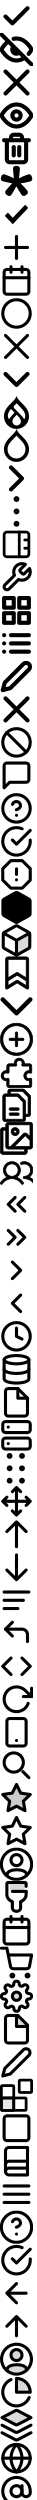
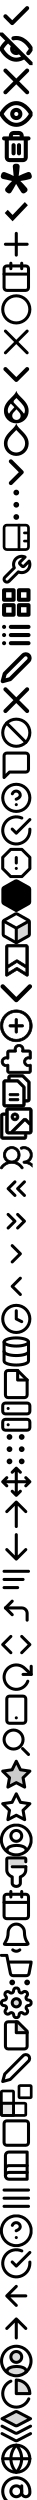
<svg xmlns="http://www.w3.org/2000/svg" xmlns:xlink="http://www.w3.org/1999/xlink">
  <symbol id="checkmark" viewBox="0 0 24 24">
    <path d="M20 6 9 17l-5-5" fill="none" stroke="currentColor" stroke-width="3" stroke-linecap="round" stroke-linejoin="round" />
  </symbol>
  <use xlink:href="#checkmark" width="24" height="24" />
  <view id="checkmark-view" viewBox="0 0 24 24" />
  <symbol id="hide" viewBox="0 0 24 24">
    <path d="M17.94 17.94A10.07 10.07 0 0 1 12 20c-7 0-11-8-11-8a18.45 18.45 0 0 1 5.06-5.94M9.9 4.24A9.12 9.12 0 0 1 12 4c7 0 11 8 11 8a18.5 18.5 0 0 1-2.16 3.19m-6.72-1.07a3 3 0 1 1-4.24-4.24M1 1l22 22" fill="none" stroke="currentColor" stroke-width="3" stroke-linecap="round" stroke-linejoin="round" />
  </symbol>
  <use xlink:href="#hide" y="24" width="24" height="24" />
  <view id="hide-view" viewBox="0 24 24 24" />
  <symbol id="remove" viewBox="0 0 24 24">
    <path d="M20 4 4 20M4 4l16 16" fill="none" stroke="currentColor" stroke-width="3" stroke-linecap="round" stroke-linejoin="round" />
  </symbol>
  <use xlink:href="#remove" y="48" width="24" height="24" />
  <view id="remove-view" viewBox="0 48 24 24" />
  <symbol id="show" viewBox="0 0 24 24">
    <g fill="none" stroke="currentColor" stroke-width="3" stroke-linecap="round" stroke-linejoin="round">
      <path d="M1 12s4-8 11-8 11 8 11 8-4 8-11 8-11-8-11-8z" />
      <circle cx="12" cy="12" r="3" />
    </g>
  </symbol>
  <use xlink:href="#show" y="72" width="24" height="24" />
  <view id="show-view" viewBox="0 72 24 24" />
  <symbol id="trash" viewBox="0 0 24 24">
    <path d="M3 6h18m-2 0v14a2 2 0 0 1-2 2H7a2 2 0 0 1-2-2V6m3 0V4a2 2 0 0 1 2-2h4a2 2 0 0 1 2 2v2m-6 5v6m4-6v6" fill="none" stroke="currentColor" stroke-width="3" stroke-linecap="round" stroke-linejoin="round" />
  </symbol>
  <use xlink:href="#trash" y="96" width="24" height="24" />
  <view id="trash-view" viewBox="0 96 24 24" />
  <symbol id="asterisk" viewBox="0 0 24 24">
    <path fill="currentColor" d="M2.04 11.869a1.973 1.973 0 0 1-1.39-2.53l.388-1.2a1.976 1.976 0 0 1 2.564-1.254c2.867 1.067 5.02 2.008 6.454 2.826-.31-2.963-.521-5.3-.633-7.013C9.35 1.584 10.245.671 11.36.671h1.172c1.129 0 2.036.933 1.96 2.06-.135 1.991-.378 4.307-.734 6.944 1.993-1.004 4.214-1.947 6.668-2.83 1.044-.376 2.182.202 2.524 1.258l.437 1.35c.338 1.045-.23 2.173-1.287 2.477a43.855 43.855 0 0 1-7.143 1.447c1.215 1.057 2.841 2.795 4.88 5.213a1.978 1.978 0 0 1-.38 2.888l-1.005.713c-.89.63-2.124.432-2.736-.472-1.14-1.684-2.421-3.75-3.843-6.2-1.316 2.507-2.515 4.58-3.596 6.212-.6.906-1.828 1.09-2.71.454l-.98-.707a1.986 1.986 0 0 1-.376-2.877c2.115-2.555 3.676-4.296 4.683-5.224-2.375-.459-4.66-.963-6.854-1.508Z" />
  </symbol>
  <use xlink:href="#asterisk" y="120" width="24" height="24" />
  <view id="asterisk-view" viewBox="0 120 24 24" />
  <symbol id="checked" viewBox="0 0 24 24">
    <path fill="currentColor" d="m5.692 10.644 3.58 3.758 9.036-9.489 2.226 2.34L9.272 19.088l-5.806-6.103 2.226-2.34Z" />
  </symbol>
  <use xlink:href="#checked" y="144" width="24" height="24" />
  <view id="checked-view" viewBox="0 144 24 24" />
  <symbol id="add" viewBox="0 0 24 24">
    <path d="M12 4v16m-8-8h16" fill="none" stroke="currentColor" stroke-width="2.25" stroke-linecap="round" stroke-linejoin="round" />
  </symbol>
  <use xlink:href="#add" y="168" width="24" height="24" />
  <view id="add-view" viewBox="0 168 24 24" />
  <symbol id="calendar" viewBox="0 0 24 24">
    <g fill="none" stroke="currentColor" stroke-width="2.25" stroke-linecap="round" stroke-linejoin="round">
      <rect x="3" y="4" width="18" height="18" rx="2" ry="2" />
      <path d="M16 2v4M8 2v4m-5 4h18" />
    </g>
  </symbol>
  <use xlink:href="#calendar" y="192" width="24" height="24" />
  <view id="calendar-view" viewBox="0 192 24 24" />
  <symbol id="circle" viewBox="0 0 24 24">
    <circle cx="12" cy="12" r="10" fill="none" stroke="currentColor" stroke-width="2.25" stroke-linecap="round" stroke-linejoin="round" />
  </symbol>
  <use xlink:href="#circle" y="216" width="24" height="24" />
  <view id="circle-view" viewBox="0 216 24 24" />
  <symbol id="close" viewBox="0 0 24 24">
    <path d="M20 4 4 20M4 4l16 16" fill="none" stroke="currentColor" stroke-width="2.25" stroke-linecap="round" stroke-linejoin="round" />
  </symbol>
  <use xlink:href="#close" y="240" width="24" height="24" />
  <view id="close-view" viewBox="0 240 24 24" />
  <symbol id="drop" viewBox="0 0 24 24">
    <path d="m4 8 8 8 8-8" fill="none" stroke="currentColor" stroke-width="3" stroke-linecap="round" stroke-linejoin="round" />
  </symbol>
  <use xlink:href="#drop" y="264" width="24" height="24" />
  <view id="drop-view" viewBox="0 264 24 24" />
  <symbol id="drupal" viewBox="0 0 24 24">
    <path d="M15.792 5.064C14.088 3.408 12.504 1.824 12.024 0c-.48 1.824-2.064 3.408-3.768 5.064-2.496 2.496-5.352 5.352-5.352 9.648-.144 5.016 3.888 9.192 8.904 9.288 5.016.096 9.216-3.888 9.288-8.904v-.384c.048-4.296-2.808-7.152-5.304-9.648ZM7.56 15.528a5.498 5.498 0 0 0-.696 1.128c-.048.048-.096.12-.168.12h-.048c-.216 0-.432-.384-.432-.384-.048-.096-.12-.216-.168-.312L6 15.984c-.552-1.2-.096-2.904-.096-2.904.216-.816.6-1.632 1.08-2.328.312-.432.648-.864.984-1.296l.432.432 2.04 2.064c.096.096.096.216 0 .312L8.328 14.64l-.768.888Zm4.56 5.952c-1.728 0-3.168-1.416-3.12-3.168 0-.768.312-1.512.768-2.064.648-.768 1.464-1.56 2.376-2.592 1.032 1.128 1.728 1.848 2.376 2.736.048.048.096.12.12.216.336.528.552 1.128.552 1.776.072 1.728-1.344 3.096-3.072 3.096Zm5.904-5.016a.497.497 0 0 1-.312.264h-.048a.913.913 0 0 1-.312-.216c-.552-.816-1.176-1.608-1.848-2.28l-.816-.864-2.76-2.856a35.757 35.757 0 0 1-1.632-1.68c0-.048-.048-.048-.048-.048a1.218 1.218 0 0 1-.216-.432v-.096c-.096-.48.096-.96.432-1.296.528-.528 1.08-1.08 1.608-1.632.552.6 1.176 1.2 1.776 1.824 1.2 1.128 2.28 2.376 3.288 3.72.816 1.176 1.248 2.496 1.248 3.936-.096.504-.168 1.104-.36 1.656Z" />
  </symbol>
  <use xlink:href="#drupal" y="288" width="24" height="24" />
  <view id="drupal-view" viewBox="0 288 24 24" />
  <symbol id="gin" viewBox="0 0 24 24">
    <path d="M12 4.92c.6.696 1.272 1.344 1.92 1.992 2.4 2.4 4.56 4.56 4.56 7.776v.408c-.096 3.528-3 6.384-6.528 6.384h-.12c-1.728-.048-3.384-.744-4.56-1.992-1.176-1.296-1.824-2.952-1.776-4.728v-.048c0-3.216 2.256-5.4 4.56-7.776A49.835 49.835 0 0 0 12 4.92ZM12 0c-.48 1.824-2.088 3.432-3.792 5.04-2.472 2.52-5.328 5.4-5.328 9.648-.12 5.04 3.912 9.216 8.904 9.312H12c4.92 0 9-3.96 9.12-8.904v-.384c0-4.296-2.88-7.128-5.352-9.648C14.088 3.432 12.48 1.824 12 0Z" />
  </symbol>
  <use xlink:href="#gin" y="312" width="24" height="24" />
  <view id="gin-view" viewBox="0 312 24 24" />
  <symbol id="handle" viewBox="0 0 24 24">
    <path d="m8 20 8-8-8-8" fill="none" stroke="currentColor" stroke-width="3" stroke-linecap="round" stroke-linejoin="round" />
  </symbol>
  <use xlink:href="#handle" y="336" width="24" height="24" />
  <view id="handle-view" viewBox="0 336 24 24" />
  <symbol id="more" viewBox="0 0 24 24">
    <path d="M12 13a1 1 0 1 0 0-2 1 1 0 0 0 0 2Zm0-9a1 1 0 1 0 0-2 1 1 0 0 0 0 2Zm0 18a1 1 0 1 0 0-2 1 1 0 0 0 0 2Z" fill="none" stroke="currentColor" stroke-width="2.25" stroke-linecap="round" stroke-linejoin="round" />
  </symbol>
  <use xlink:href="#more" y="360" width="24" height="24" />
  <view id="more-view" viewBox="0 360 24 24" />
  <symbol id="sidebar" viewBox="0 0 24 24">
    <g fill="none" stroke="currentColor" stroke-width="2" stroke-linecap="round" stroke-linejoin="round">
      <rect x="3" y="3" width="18" height="18" rx="2" ry="2" />
      <path d="M14 3v18m4-12.25h2m-2 6h2" />
    </g>
  </symbol>
  <use xlink:href="#sidebar" y="384" width="24" height="24" />
  <view id="sidebar-view" viewBox="0 384 24 24" />
  <symbol id="tool" viewBox="0 0 24 24">
    <path d="M14.7 6.3a1 1 0 0 0 0 1.4l1.6 1.6a1 1 0 0 0 1.4 0l3.77-3.77a6 6 0 0 1-7.94 7.94l-6.91 6.91a2.12 2.12 0 0 1-3-3l6.91-6.91a6 6 0 0 1 7.94-7.94l-3.76 3.76z" fill="none" stroke="currentColor" stroke-width="2.25" stroke-linecap="round" stroke-linejoin="round" />
  </symbol>
  <use xlink:href="#tool" y="408" width="24" height="24" />
  <view id="tool-view" viewBox="0 408 24 24" />
  <symbol id="grid" viewBox="0 0 24 24">
    <path d="M3 3h7v7H3zm11 0h7v7h-7zm0 11h7v7h-7zM3 14h7v7H3z" fill="none" stroke="currentColor" stroke-width="3" stroke-linecap="round" stroke-linejoin="round" />
  </symbol>
  <use xlink:href="#grid" y="432" width="24" height="24" />
  <view id="grid-view" viewBox="0 432 24 24" />
  <symbol id="list" viewBox="0 0 24 24">
    <path d="M8 6h13M8 12h13M8 18h13M3 6h.01M3 12h.01M3 18h.01" fill="none" stroke="currentColor" stroke-width="3" stroke-linecap="round" stroke-linejoin="round" />
  </symbol>
  <use xlink:href="#list" y="456" width="24" height="24" />
  <view id="list-view" viewBox="0 456 24 24" />
  <symbol id="media-edit" viewBox="0 0 24 24">
    <path d="M17 3a2.828 2.828 0 1 1 4 4L7.5 20.5 2 22l1.5-5.5L17 3z" fill="none" stroke="currentColor" stroke-width="3" stroke-linecap="round" stroke-linejoin="round" />
  </symbol>
  <use xlink:href="#media-edit" y="480" width="24" height="24" />
  <view id="media-edit-view" viewBox="0 480 24 24" />
  <symbol id="media-remove" viewBox="0 0 24 24">
    <path d="M20 4 4 20M4 4l16 16" fill="none" stroke="currentColor" stroke-width="3" stroke-linecap="round" stroke-linejoin="round" />
  </symbol>
  <use xlink:href="#media-remove" y="504" width="24" height="24" />
  <view id="media-remove-view" viewBox="0 504 24 24" />
  <symbol id="error" viewBox="0 0 24 24">
    <g fill="none" stroke="currentColor" stroke-width="2.25" stroke-linecap="round" stroke-linejoin="round">
      <circle cx="12" cy="12" r="10" />
      <path d="m4.93 4.93 14.14 14.14" />
    </g>
  </symbol>
  <use xlink:href="#error" y="528" width="24" height="24" />
  <view id="error-view" viewBox="0 528 24 24" />
  <symbol id="info" viewBox="0 0 24 24">
    <path d="M21 15a2 2 0 0 1-2 2H7l-4 4V5a2 2 0 0 1 2-2h14a2 2 0 0 1 2 2z" fill="none" stroke="currentColor" stroke-width="2.25" stroke-linecap="round" stroke-linejoin="round" />
  </symbol>
  <use xlink:href="#info" y="552" width="24" height="24" />
  <view id="info-view" viewBox="0 552 24 24" />
  <symbol id="question" viewBox="0 0 24 24">
    <g fill="none" stroke="currentColor" stroke-width="2.25" stroke-linecap="round" stroke-linejoin="round">
      <circle cx="12" cy="12" r="10" />
      <path d="M9.09 9a3 3 0 0 1 5.83 1c0 2-3 3-3 3m.08 4h.01" />
    </g>
  </symbol>
  <use xlink:href="#question" y="576" width="24" height="24" />
  <view id="question-view" viewBox="0 576 24 24" />
  <symbol id="status" viewBox="0 0 24 24">
    <g fill="none" stroke="currentColor" stroke-width="2.25" stroke-linecap="round" stroke-linejoin="round">
      <path d="M22 11.08V12a10 10 0 1 1-5.93-9.14" />
      <path d="M22 4 12 14.01l-3-3" />
    </g>
  </symbol>
  <use xlink:href="#status" y="600" width="24" height="24" />
  <view id="status-view" viewBox="0 600 24 24" />
  <symbol id="warning" viewBox="0 0 24 24">
    <path d="M7.86 2h8.28L22 7.86v8.28L16.14 22H7.86L2 16.14V7.86L7.86 2zM12 8v4m0 4h.01" fill="none" stroke="currentColor" stroke-width="2.25" stroke-linecap="round" stroke-linejoin="round" />
  </symbol>
  <use xlink:href="#warning" y="624" width="24" height="24" />
  <view id="warning-view" viewBox="0 624 24 24" />
  <symbol id="block" viewBox="0 0 24 24">
    <g stroke="currentColor" stroke-width="2.25" stroke-linecap="round" stroke-linejoin="round">
      <path d="M12.667 1.3h0l.005.003 8.55 4.798.003.001c.2.114.364.277.477.469.114.193.173.41.173.63V16.8c0 .22-.06.436-.173.63a1.298 1.298 0 0 1-.477.468h-.002l-8.551 4.8-.005.002a1.353 1.353 0 0 1-1.334 0l-.005-.003-8.55-4.798-.003-.001a1.298 1.298 0 0 1-.477-.469 1.243 1.243 0 0 1-.173-.629V7.2c0-.22.06-.437.173-.63a1.298 1.298 0 0 1 .48-.469l8.55-4.798h0l.005-.003a1.354 1.354 0 0 1 1.334 0Z" />
      <path d="m3 7 9 5 9-5m-9 16V12" />
    </g>
  </symbol>
  <use xlink:href="#block" y="648" width="24" height="24" />
  <view id="block-view" viewBox="0 648 24 24" />
  <symbol id="blocks" viewBox="0 0 24 24">
    <g fill="none" stroke="currentColor" stroke-width="2.25" stroke-linecap="round" stroke-linejoin="round">
      <path d="M12.643 1.544h0l.004.002 8.373 4.699h.002c.193.11.35.266.459.45.109.186.165.394.166.605v9.4c0 .21-.057.42-.166.604a1.248 1.248 0 0 1-.46.452l-8.374 4.698-.004.002a1.301 1.301 0 0 1-1.284 0l-.004-.002-8.373-4.698-.002-.002a1.248 1.248 0 0 1-.46-.45 1.193 1.193 0 0 1-.165-.604V7.3c0-.211.057-.42.166-.604.109-.185.266-.34.459-.45l.002-.001 8.373-4.699h0l.004-.002a1.303 1.303 0 0 1 1.284 0Z" />
      <path d="M3.188 7.104 12.001 12l8.812-4.896M12 22.77V12" />
    </g>
    <path d="m12 12 9.5-5v10.5L12 23V12Z" fill="currentColor" fill-opacity=".15" />
  </symbol>
  <use xlink:href="#blocks" y="672" width="24" height="24" />
  <view id="blocks-view" viewBox="0 672 24 24" />
  <symbol id="bookmarks" viewBox="0 0 24 24">
    <path d="M19.04 0H5.88A1.88 1.88 0 0 0 4 1.88v20.68a.94.94 0 0 0 1.438.797l7.022-4.389 7.023 4.389a.939.939 0 0 0 1.437-.797V1.88A1.88 1.88 0 0 0 19.04 0Zm0 1.88v13.345l-6.083-3.801a.94.94 0 0 0-.996 0l-6.081 3.8V1.88h13.16Zm-6.083 15.184a.94.94 0 0 0-.996 0l-6.081 3.8v-3.423l6.58-4.113 6.58 4.113v3.424l-6.083-3.801Z" fill="currentColor" stroke="currentColor" stroke-width=".5" stroke-linecap="round" stroke-linejoin="round" />
  </symbol>
  <use xlink:href="#bookmarks" y="696" width="24" height="24" />
  <view id="bookmarks-view" viewBox="0 696 24 24" />
  <symbol id="chevron-down" viewBox="0 0 24 24">
    <path d="m2 7 10 10L22 7" fill="none" stroke="currentColor" stroke-width="3.25" stroke-linecap="round" stroke-linejoin="round" />
  </symbol>
  <use xlink:href="#chevron-down" y="720" width="24" height="24" />
  <view id="chevron-down-view" viewBox="0 720 24 24" />
  <symbol id="create" viewBox="0 0 24 24">
    <path d="M12 .25A11.75 11.75 0 1 0 23.75 12 11.762 11.762 0 0 0 12 .25Zm0 21.692A9.943 9.943 0 1 1 21.942 12 9.954 9.954 0 0 1 12 21.942ZM17.423 12a.903.903 0 0 1-.904.904h-3.615v3.615a.904.904 0 1 1-1.808 0v-3.615H7.481a.904.904 0 1 1 0-1.808h3.615V7.481a.904.904 0 1 1 1.808 0v3.615h3.615a.903.903 0 0 1 .904.904Z" fill="currentColor" stroke="currentColor" stroke-width=".5" stroke-linecap="round" stroke-linejoin="round" />
  </symbol>
  <use xlink:href="#create" y="744" width="24" height="24" />
  <view id="create-view" viewBox="0 744 24 24" />
  <symbol id="extend-new" viewBox="0 0 24 24">
    <path d="M22.715 16.35a.825.825 0 0 0-.793-.048 2.063 2.063 0 1 1 0-3.729.825.825 0 0 0 1.178-.746V7.425a1.65 1.65 0 0 0-1.65-1.65h-3.736a3.725 3.725 0 0 0-1.148-3.119 3.713 3.713 0 0 0-6.23 3.119H6.6a1.65 1.65 0 0 0-1.65 1.65v3.322a3.726 3.726 0 0 0-3.91 2.437 3.72 3.72 0 0 0 3.91 4.947v3.319A1.65 1.65 0 0 0 6.6 23.1h14.85a1.65 1.65 0 0 0 1.65-1.65v-4.402a.824.824 0 0 0-.385-.699Zm-1.265 5.1H6.6v-4.402a.825.825 0 0 0-1.18-.746 2.061 2.061 0 1 1 0-3.729.825.825 0 0 0 1.18-.746V7.425h4.815a.825.825 0 0 0 .746-1.18 2.063 2.063 0 1 1 3.729 0 .825.825 0 0 0 .745 1.18h4.815v3.324a3.713 3.713 0 1 0 0 7.379v3.322Z" fill="currentColor" stroke="currentColor" stroke-width=".55" stroke-linecap="round" stroke-linejoin="round" />
  </symbol>
  <use xlink:href="#extend-new" y="768" width="24" height="24" />
  <view id="extend-new-view" viewBox="0 768 24 24" />
  <symbol id="files" viewBox="0 0 24 24">
    <path d="M22.005 4.841 17.397.233a.92.92 0 0 0-.651-.27H7.53a1.843 1.843 0 0 0-1.844 1.844V3.65H3.843A1.843 1.843 0 0 0 2 5.493v16.589a1.844 1.844 0 0 0 1.843 1.843h12.902a1.843 1.843 0 0 0 1.844-1.843v-1.843h1.843a1.843 1.843 0 0 0 1.843-1.844V5.493a.922.922 0 0 0-.27-.652Zm-5.26 17.24H3.844V5.494h8.835l4.067 4.068v12.521Zm3.687-3.686h-1.843V9.18a.92.92 0 0 0-.27-.652L13.711 3.92a.922.922 0 0 0-.652-.27H7.53V1.807h8.835l4.068 4.067v12.521ZM13.98 14.71a.921.921 0 0 1-.922.922H7.53a.921.921 0 1 1 0-1.844h5.53a.921.921 0 0 1 .922.922Zm0 3.686a.921.921 0 0 1-.922.922H7.53a.921.921 0 1 1 0-1.843h5.53a.921.921 0 0 1 .922.921Z" fill="currentColor" stroke="currentColor" stroke-width=".5" stroke-linecap="round" stroke-linejoin="round" />
  </symbol>
  <use xlink:href="#files" y="792" width="24" height="24" />
  <view id="files-view" viewBox="0 792 24 24" />
  <symbol id="media" viewBox="0 0 24 24">
    <path d="M21.792.25H6.125a1.958 1.958 0 0 0-1.958 1.958v1.959H2.208A1.958 1.958 0 0 0 .25 6.125v15.667a1.959 1.959 0 0 0 1.958 1.958h15.667a1.959 1.959 0 0 0 1.958-1.958v-1.959h1.959a1.958 1.958 0 0 0 1.958-1.958V2.208A1.959 1.959 0 0 0 21.792.25ZM6.125 2.208h15.667V10.7l-2.044-2.044a1.959 1.959 0 0 0-2.769 0l-9.218 9.219H6.125V2.208Zm11.75 19.584H2.208V6.125h1.959v11.75a1.959 1.959 0 0 0 1.958 1.958h11.75v1.959Zm3.917-3.917h-11.26l7.833-7.833 3.427 3.427v4.406ZM11.02 10.042a2.938 2.938 0 1 0 0-5.876 2.938 2.938 0 0 0 0 5.876Zm0-3.917a.98.98 0 1 1 0 1.96.98.98 0 0 1 0-1.96Z" fill="currentColor" stroke="currentColor" stroke-width=".5" stroke-linecap="round" stroke-linejoin="round" />
  </symbol>
  <use xlink:href="#media" y="816" width="24" height="24" />
  <view id="media-view" viewBox="0 816 24 24" />
  <symbol id="people-new" viewBox="0 0 24 24">
    <path d="M12.091 16.286a6.188 6.188 0 1 0-6.857 0 9.881 9.881 0 0 0-4.871 3.888.825.825 0 1 0 1.382.902 8.25 8.25 0 0 1 13.833 0 .825.825 0 0 0 1.382-.902 9.881 9.881 0 0 0-4.87-3.888Zm-7.966-5.148a4.538 4.538 0 1 1 9.075 0 4.538 4.538 0 0 1-9.075 0Zm21.67 10.178a.825.825 0 0 1-1.14-.24 8.232 8.232 0 0 0-6.917-3.751.825.825 0 0 1 0-1.65 4.538 4.538 0 1 0-1.686-8.753.825.825 0 1 1-.612-1.53 6.188 6.188 0 0 1 5.726 10.894 9.881 9.881 0 0 1 4.87 3.888.825.825 0 0 1-.24 1.142Z" fill="currentColor" stroke="currentColor" stroke-width=".55" stroke-linecap="round" stroke-linejoin="round" />
  </symbol>
  <use xlink:href="#people-new" y="840" width="24" height="24" />
  <view id="people-new-view" viewBox="0 840 24 24" />
  <symbol id="first" viewBox="0 0 24 24">
    <path d="m11 17-5-5 5-5m7 10-5-5 5-5" fill="none" stroke="currentColor" stroke-width="2.25" stroke-linecap="round" stroke-linejoin="round" />
  </symbol>
  <use xlink:href="#first" y="864" width="24" height="24" />
  <view id="first-view" viewBox="0 864 24 24" />
  <symbol id="last" viewBox="0 0 24 24">
    <path d="m13 17 5-5-5-5M6 17l5-5-5-5" fill="none" stroke="currentColor" stroke-width="2.25" stroke-linecap="round" stroke-linejoin="round" />
  </symbol>
  <use xlink:href="#last" y="888" width="24" height="24" />
  <view id="last-view" viewBox="0 888 24 24" />
  <symbol id="next" viewBox="0 0 24 24">
    <path d="m9 18 6-6-6-6" fill="none" stroke="currentColor" stroke-width="2.25" stroke-linecap="round" stroke-linejoin="round" />
  </symbol>
  <use xlink:href="#next" y="912" width="24" height="24" />
  <view id="next-view" viewBox="0 912 24 24" />
  <symbol id="prev" viewBox="0 0 24 24">
    <path d="m15 18-6-6 6-6" fill="none" stroke="currentColor" stroke-width="2.25" stroke-linecap="round" stroke-linejoin="round" />
  </symbol>
  <use xlink:href="#prev" y="936" width="24" height="24" />
  <view id="prev-view" viewBox="0 936 24 24" />
  <symbol id="clock" viewBox="0 0 24 24">
    <g fill="none" stroke="currentColor" stroke-width="2.25" stroke-linecap="round" stroke-linejoin="round">
      <circle cx="12" cy="12" r="10" />
      <path d="M12 6v6l4 2" />
    </g>
  </symbol>
  <use xlink:href="#clock" y="960" width="24" height="24" />
  <view id="clock-view" viewBox="0 960 24 24" />
  <symbol id="database" viewBox="0 0 24 24">
    <g fill="none" stroke="currentColor" stroke-width="2.25" stroke-linecap="round" stroke-linejoin="round">
      <ellipse cx="12" cy="5" rx="9" ry="3" />
      <path d="M21 12c0 1.66-4 3-9 3s-9-1.34-9-3" />
      <path d="M3 5v14c0 1.66 4 3 9 3s9-1.34 9-3V5" />
    </g>
  </symbol>
  <use xlink:href="#database" y="984" width="24" height="24" />
  <view id="database-view" viewBox="0 984 24 24" />
  <symbol id="php" viewBox="0 0 24 24">
    <g fill="none" stroke="currentColor" stroke-width="2.25" stroke-linecap="round" stroke-linejoin="round">
      <path d="M13 2H6a2 2 0 0 0-2 2v16a2 2 0 0 0 2 2h12a2 2 0 0 0 2-2V9z" />
      <path d="M13 2v7h7" />
    </g>
  </symbol>
  <use xlink:href="#php" y="1008" width="24" height="24" />
  <view id="php-view" viewBox="0 1008 24 24" />
  <symbol id="server" viewBox="0 0 24 24">
    <g fill="none" stroke="currentColor" stroke-width="2.25" stroke-linecap="round" stroke-linejoin="round">
      <rect x="2" y="2" width="20" height="8" rx="2" ry="2" />
      <rect x="2" y="14" width="20" height="8" rx="2" ry="2" />
      <path d="M6 6h.01M6 18h.01" />
    </g>
  </symbol>
  <use xlink:href="#server" y="1032" width="24" height="24" />
  <view id="server-view" viewBox="0 1032 24 24" />
  <symbol id="drag-dots" viewBox="0 0 24 24">
    <path d="M7 13a1 1 0 1 0 0-2 1 1 0 0 0 0 2Zm0-9a1 1 0 1 0 0-2 1 1 0 0 0 0 2Zm0 18a1 1 0 1 0 0-2 1 1 0 0 0 0 2Zm9-9a1 1 0 1 0 0-2 1 1 0 0 0 0 2Zm0-9a1 1 0 1 0 0-2 1 1 0 0 0 0 2Zm0 18a1 1 0 1 0 0-2 1 1 0 0 0 0 2Z" fill="none" stroke="currentColor" stroke-width="2.25" stroke-linecap="round" stroke-linejoin="round" />
  </symbol>
  <use xlink:href="#drag-dots" y="1056" width="24" height="24" />
  <view id="drag-dots-view" viewBox="0 1056 24 24" />
  <symbol id="drag" viewBox="0 0 24 24">
    <path d="m5 9-3 3 3 3M9 5l3-3 3 3m0 14-3 3-3-3M19 9l3 3-3 3M2 12h20M12 2v20" fill="none" stroke="currentColor" stroke-width="2.25" stroke-linecap="round" stroke-linejoin="round" />
  </symbol>
  <use xlink:href="#drag" y="1080" width="24" height="24" />
  <view id="drag-view" viewBox="0 1080 24 24" />
  <symbol id="sort-asc" viewBox="0 0 24 24">
    <path d="M12 21V3m-7 7 7-7 7 7" fill="none" stroke="currentColor" stroke-width="2.25" stroke-linecap="round" stroke-linejoin="round" />
  </symbol>
  <use xlink:href="#sort-asc" y="1104" width="24" height="24" />
  <view id="sort-asc-view" viewBox="0 1104 24 24" />
  <symbol id="sort-desc" viewBox="0 0 24 24">
    <path d="M12 3v18m7-7-7 7-7-7" fill="none" stroke="currentColor" stroke-width="2.25" stroke-linecap="round" stroke-linejoin="round" />
  </symbol>
  <use xlink:href="#sort-desc" y="1128" width="24" height="24" />
  <view id="sort-desc-view" viewBox="0 1128 24 24" />
  <symbol id="sort" viewBox="0 0 24 24">
    <path d="M3 12h14M3 6h18M3 18h10" fill="none" stroke="currentColor" stroke-width="2.25" stroke-linecap="round" stroke-linejoin="round" />
  </symbol>
  <use xlink:href="#sort" y="1152" width="24" height="24" />
  <view id="sort-view" viewBox="0 1152 24 24" />
  <symbol id="backtosite" viewBox="0 0 24 24">
    <g fill="none" stroke="currentColor" stroke-width="2.25" stroke-linecap="round" stroke-linejoin="round">
      <path d="M9 14 4 9l5-5" />
      <path d="M20 18v-5a4 4 0 0 0-4-4H4" />
    </g>
  </symbol>
  <use xlink:href="#backtosite" y="1176" width="24" height="24" />
  <view id="backtosite-view" viewBox="0 1176 24 24" />
  <symbol id="devel" viewBox="0 0 24 24">
    <path d="m16 18 6-6-6-6M8 6l-6 6 6 6" fill="none" stroke="currentColor" stroke-width="2.25" stroke-linecap="round" stroke-linejoin="round" />
  </symbol>
  <use xlink:href="#devel" y="1200" width="24" height="24" />
  <view id="devel-view" viewBox="0 1200 24 24" />
  <symbol id="rebuild-cache" viewBox="0 0 24 24">
    <g fill="none" stroke="currentColor" stroke-width="2.25" stroke-linecap="round" stroke-linejoin="round">
      <path d="M23 4v6h-6" />
      <path d="M20.49 15a9 9 0 1 1-2.12-9.36L23 10" />
    </g>
  </symbol>
  <use xlink:href="#rebuild-cache" y="1224" width="24" height="24" />
  <view id="rebuild-cache-view" viewBox="0 1224 24 24" />
  <symbol id="responsive-preview" viewBox="0 0 24 24">
    <g fill="none" stroke="currentColor" stroke-width="2.25" stroke-linecap="round" stroke-linejoin="round">
      <rect x="5" y="2" width="14" height="20" rx="2" ry="2" />
      <path d="M12 18h.01" />
    </g>
  </symbol>
  <use xlink:href="#responsive-preview" y="1248" width="24" height="24" />
  <view id="responsive-preview-view" viewBox="0 1248 24 24" />
  <symbol id="search" viewBox="0 0 24 24">
    <path d="M10 17a7 7 0 1 0 0-14 7 7 0 0 0 0 14Zm11 4-4.35-4.35" fill="none" stroke="currentColor" stroke-width="2.25" stroke-linecap="round" stroke-linejoin="round" />
  </symbol>
  <use xlink:href="#search" y="1272" width="24" height="24" />
  <view id="search-view" viewBox="0 1272 24 24" />
  <symbol id="shortcut-filled" viewBox="0 0 24 24">
    <path d="m12 2 3.09 6.26L22 9.27l-5 4.87 1.18 6.88L12 17.77l-6.18 3.25L7 14.14 2 9.27l6.91-1.01L12 2z" fill="currentColor" fill-opacity=".2" stroke="currentColor" stroke-width="2.25" stroke-linecap="round" stroke-linejoin="round" />
  </symbol>
  <use xlink:href="#shortcut-filled" y="1296" width="24" height="24" />
  <view id="shortcut-filled-view" viewBox="0 1296 24 24" />
  <symbol id="shortcut" viewBox="0 0 24 24">
    <path d="m12 2 3.09 6.26L22 9.27l-5 4.87 1.18 6.88L12 17.77l-6.18 3.25L7 14.14 2 9.27l6.91-1.01L12 2z" fill="none" stroke="currentColor" stroke-width="2.25" stroke-linecap="round" stroke-linejoin="round" />
  </symbol>
  <use xlink:href="#shortcut" y="1320" width="24" height="24" />
  <view id="shortcut-view" viewBox="0 1320 24 24" />
  <symbol id="user" viewBox="0 0 24 24">
    <g fill="none" stroke="currentColor" stroke-width="2.25" stroke-linecap="round" stroke-linejoin="round">
      <path d="M12 13a4 4 0 1 0 0-8 4 4 0 0 0 0 8Zm-6.75 7v-.667C5.25 17 9.314 16 12.25 16s7 1 7 3.333V20" />
      <path d="M23 12c0 6.075-4.925 11-11 11S1 18.075 1 12 5.925 1 12 1s11 4.925 11 11Z" />
    </g>
  </symbol>
  <use xlink:href="#user" y="1344" width="24" height="24" />
  <view id="user-view" viewBox="0 1344 24 24" />
  <symbol id="appearance" viewBox="0 0 24 24">
    <g fill="none" stroke="currentColor" stroke-width="2.25" stroke-linecap="round" stroke-linejoin="round">
      <path d="M9 7.75h10" />
      <path fill="currentColor" fill-opacity=".15" stroke="none" d="M7 2.25h11v4.5H7z" />
      <path d="M19 4.077v-2.02c0-.445-.448-.807-1-.807H6c-.552 0-1 .362-1 .808v8.077c.004 2.175 1.562 4.153 4 5.077v4.615c0 1.338 1.343 2.423 3 2.423s3-1.085 3-2.423v-4.615c2.438-.924 3.997-2.902 4-5.077V7.75" />
    </g>
  </symbol>
  <use xlink:href="#appearance" y="1368" width="24" height="24" />
  <view id="appearance-view" viewBox="0 1368 24 24" />
  <symbol id="bat" viewBox="0 0 24 24">
    <g fill="none" stroke="currentColor" stroke-width="2.25" stroke-linecap="round" stroke-linejoin="round">
      <rect x="3" y="4" width="18" height="18" rx="2" ry="2" />
      <path d="M16 2v4M8 2v4m-5 4h18" />
    </g>
  </symbol>
  <use xlink:href="#bat" y="1392" width="24" height="24" />
  <view id="bat-view" viewBox="0 1392 24 24" />
+   <symbol id="commerce-inbox" viewBox="0 0 24 24">
+     <path d="M9.4 21c.7.6 1.6 1 2.6 1s1.9-.4 2.6-1M18 8c0-1.6-.6-3.1-1.8-4.2C15.1 2.6 13.6 2 12 2s-3.1.6-4.2 1.8S6 6.4 6 8c0 3.1-.8 5.2-1.7 6.6-.7 1.2-1.1 1.8-1.1 1.9 0 .2.1.3.2.4.2.1.8.1 2 .1h13.2c1.2 0 1.8 0 1.9-.1.1-.1.2-.2.2-.4s-.4-.8-1.1-1.9C18.8 13.2 18 11.1 18 8z" fill="none" stroke="currentColor" stroke-width="2.25" stroke-linecap="round" stroke-linejoin="round" />
+   </symbol>
+   <use xlink:href="#commerce-inbox" y="1416" width="24" height="24" />
+   <view id="commerce-inbox-view" viewBox="0 1416 24 24" />
  <symbol id="commerce" viewBox="0 0 24 24">
    <g fill="none" stroke="currentColor" stroke-width="2.25" stroke-linecap="round" stroke-linejoin="round">
      <circle cx="9" cy="21" r="1" />
      <circle cx="20" cy="21" r="1" />
      <path d="M1 1h4l2.68 13.39a2 2 0 0 0 2 1.61h9.72a2 2 0 0 0 2-1.61L23 6H6" />
    </g>
  </symbol>
-   <use xlink:href="#commerce" y="1416" width="24" height="24" />
-   <view id="commerce-view" viewBox="0 1416 24 24" />
+   <use xlink:href="#commerce" y="1440" width="24" height="24" />
+   <view id="commerce-view" viewBox="0 1440 24 24" />
  <symbol id="config" viewBox="0 0 24 24">
    <g fill="none" stroke="currentColor" stroke-width="2.25" stroke-linecap="round" stroke-linejoin="round">
      <circle fill="currentColor" fill-opacity=".15" cx="12" cy="12" r="3" />
      <path d="M19.4 15a1.65 1.65 0 0 0 .33 1.82l.06.06a2 2 0 0 1 0 2.83 2 2 0 0 1-2.83 0l-.06-.06a1.65 1.65 0 0 0-1.82-.33 1.65 1.65 0 0 0-1 1.51V21a2 2 0 0 1-2 2 2 2 0 0 1-2-2v-.09A1.65 1.65 0 0 0 9 19.4a1.65 1.65 0 0 0-1.82.33l-.06.06a2 2 0 0 1-2.83 0 2 2 0 0 1 0-2.83l.06-.06a1.65 1.65 0 0 0 .33-1.82 1.65 1.65 0 0 0-1.51-1H3a2 2 0 0 1-2-2 2 2 0 0 1 2-2h.09A1.65 1.65 0 0 0 4.6 9a1.65 1.65 0 0 0-.33-1.82l-.06-.06a2 2 0 0 1 0-2.83 2 2 0 0 1 2.83 0l.06.06a1.65 1.65 0 0 0 1.82.33H9a1.65 1.65 0 0 0 1-1.51V3a2 2 0 0 1 2-2 2 2 0 0 1 2 2v.09a1.65 1.65 0 0 0 1 1.51 1.65 1.65 0 0 0 1.82-.33l.06-.06a2 2 0 0 1 2.83 0 2 2 0 0 1 0 2.83l-.06.06a1.65 1.65 0 0 0-.33 1.82V9a1.65 1.65 0 0 0 1.51 1H21a2 2 0 0 1 2 2 2 2 0 0 1-2 2h-.09a1.65 1.65 0 0 0-1.51 1z" />
    </g>
  </symbol>
-   <use xlink:href="#config" y="1440" width="24" height="24" />
-   <view id="config-view" viewBox="0 1440 24 24" />
+   <use xlink:href="#config" y="1464" width="24" height="24" />
+   <view id="config-view" viewBox="0 1464 24 24" />
  <symbol id="content" viewBox="0 0 24 24">
    <g fill="none" stroke="currentColor" stroke-width="2.25" stroke-linecap="round" stroke-linejoin="round">
      <path d="M13 2H6a2 2 0 0 0-2 2v16a2 2 0 0 0 2 2h12a2 2 0 0 0 2-2V9z" />
      <path fill="currentColor" fill-opacity=".15" d="M12 2v8h8" />
    </g>
  </symbol>
-   <use xlink:href="#content" y="1464" width="24" height="24" />
-   <view id="content-view" viewBox="0 1464 24 24" />
+   <use xlink:href="#content" y="1488" width="24" height="24" />
+   <view id="content-view" viewBox="0 1488 24 24" />
  <symbol id="edit" viewBox="0 0 24 24">
    <path d="M17 3a2.828 2.828 0 1 1 4 4L7.5 20.5 2 22l1.5-5.5L17 3z" fill="none" stroke="currentColor" stroke-width="2.25" stroke-linecap="round" stroke-linejoin="round" />
  </symbol>
-   <use xlink:href="#edit" y="1488" width="24" height="24" />
-   <view id="edit-view" viewBox="0 1488 24 24" />
+   <use xlink:href="#edit" y="1512" width="24" height="24" />
+   <view id="edit-view" viewBox="0 1512 24 24" />
  <symbol id="extend" viewBox="0 0 24 24">
    <path d="M14.75 10h7.5c.5 0 .75-.23.75-.692V1.692C23 1.31 22.664 1 22.25 1h-7.5c-.414 0-.75.31-.75.692v7.616c0 .382.336.692.75.692ZM1 14h9V5.692C10 5.31 9.664 5 9.25 5h-7.5c-.414 0-.75.31-.75.692V14Zm.75 9H10v-9H1v8.308c0 .382.336.692.75.692ZM10 23h8.25c.5 0 .75-.23.75-.692v-7.616c0-.382-.336-.692-.75-.692H10v9Z" fill="none" stroke="currentColor" stroke-width="2" stroke-linecap="round" stroke-linejoin="round" />
    <path fill="currentColor" fill-opacity=".1" d="M1.75 23H10v-9H1v8.308c0 .382.336.692.75.692Z" stroke="currentColor" stroke-width="2" stroke-linecap="round" stroke-linejoin="round" />
  </symbol>
-   <use xlink:href="#extend" y="1512" width="24" height="24" />
-   <view id="extend-view" viewBox="0 1512 24 24" />
+   <use xlink:href="#extend" y="1536" width="24" height="24" />
+   <view id="extend-view" viewBox="0 1536 24 24" />
  <symbol id="fallback" viewBox="0 0 24 24">
    <rect x="3" y="3" width="18" height="18" rx="2" ry="2" fill="none" stroke="currentColor" stroke-width="2.25" stroke-linecap="round" stroke-linejoin="round" />
  </symbol>
-   <use xlink:href="#fallback" y="1536" width="24" height="24" />
-   <view id="fallback-view" viewBox="0 1536 24 24" />
+   <use xlink:href="#fallback" y="1560" width="24" height="24" />
+   <view id="fallback-view" viewBox="0 1560 24 24" />
  <symbol id="group" viewBox="0 0 24 24">
    <g fill="none" stroke="currentColor" stroke-width="2.25" stroke-linecap="round" stroke-linejoin="round">
      <path d="M4 19.5A2.5 2.5 0 0 1 6.5 17H20M4 14.5A2.5 2.5 0 0 1 6.5 12H20" />
      <path d="M6.5 2H20v20H6.5A2.5 2.5 0 0 1 4 19.5v-15A2.5 2.5 0 0 1 6.5 2v0Z" />
    </g>
  </symbol>
-   <use xlink:href="#group" y="1560" width="24" height="24" />
-   <view id="group-view" viewBox="0 1560 24 24" />
+   <use xlink:href="#group" y="1584" width="24" height="24" />
+   <view id="group-view" viewBox="0 1584 24 24" />
  <symbol id="hamburger" viewBox="0 0 24 24">
    <path d="M3 12h18M3 6h18M3 18h18" fill="none" stroke="currentColor" stroke-width="2.25" stroke-linecap="round" stroke-linejoin="round" />
  </symbol>
-   <use xlink:href="#hamburger" y="1584" width="24" height="24" />
-   <view id="hamburger-view" viewBox="0 1584 24 24" />
+   <use xlink:href="#hamburger" y="1608" width="24" height="24" />
+   <view id="hamburger-view" viewBox="0 1608 24 24" />
  <symbol id="help" viewBox="0 0 24 24">
    <g fill="none" stroke="currentColor" stroke-width="2.25" stroke-linecap="round" stroke-linejoin="round">
      <path d="M23 12c0 6.075-4.925 11-11 11S1 18.075 1 12 5.925 1 12 1s11 4.925 11 11Z" />
      <path d="M9.09 8a3 3 0 0 1 5.83 1c0 2-3 3-3 3m.08 5h.01" />
    </g>
  </symbol>
-   <use xlink:href="#help" y="1608" width="24" height="24" />
-   <view id="help-view" viewBox="0 1608 24 24" />
+   <use xlink:href="#help" y="1632" width="24" height="24" />
+   <view id="help-view" viewBox="0 1632 24 24" />
  <symbol id="local-tasks" viewBox="0 0 24 24">
    <g fill="none" stroke="currentColor" stroke-width="2.25" stroke-linecap="round" stroke-linejoin="round">
      <path d="M22 11.08V12a10 10 0 1 1-5.93-9.14" />
      <path d="M22 4 12 14.01l-3-3" />
    </g>
  </symbol>
-   <use xlink:href="#local-tasks" y="1632" width="24" height="24" />
-   <view id="local-tasks-view" viewBox="0 1632 24 24" />
+   <use xlink:href="#local-tasks" y="1656" width="24" height="24" />
+   <view id="local-tasks-view" viewBox="0 1656 24 24" />
  <symbol id="nav-toggle-toleft" viewBox="0 0 24 24">
    <path d="M19 12H5m7 7-7-7 7-7" fill="none" stroke="currentColor" stroke-width="2.25" stroke-linecap="round" stroke-linejoin="round" />
  </symbol>
-   <use xlink:href="#nav-toggle-toleft" y="1656" width="24" height="24" />
-   <view id="nav-toggle-toleft-view" viewBox="0 1656 24 24" />
+   <use xlink:href="#nav-toggle-toleft" y="1680" width="24" height="24" />
+   <view id="nav-toggle-toleft-view" viewBox="0 1680 24 24" />
  <symbol id="nav-toggle-totop" viewBox="0 0 24 24">
    <path d="M12 19V5m-7 7 7-7 7 7" fill="none" stroke="currentColor" stroke-width="2.25" stroke-linecap="round" stroke-linejoin="round" />
  </symbol>
-   <use xlink:href="#nav-toggle-totop" y="1680" width="24" height="24" />
-   <view id="nav-toggle-totop-view" viewBox="0 1680 24 24" />
+   <use xlink:href="#nav-toggle-totop" y="1704" width="24" height="24" />
+   <view id="nav-toggle-totop-view" viewBox="0 1704 24 24" />
  <symbol id="people" viewBox="0 0 24 24">
    <g fill="none" stroke="currentColor" stroke-width="2.25" stroke-linecap="round" stroke-linejoin="round">
      <ellipse fill="currentColor" fill-opacity=".15" cx="12.25" cy="19.5" rx="6.25" ry="2.5" stroke="none" />
      <path fill="currentColor" fill-opacity=".15" fill-rule="evenodd" clip-rule="evenodd" d="M12 13a4 4 0 1 0 0-8 4 4 0 0 0 0 8Z" />
      <path d="M5.25 20v-.667C5.25 17 9.314 16 12.25 16s7 1 7 3.333V20" />
      <path d="M22.875 12c0 6.006-4.869 10.875-10.875 10.875S1.125 18.006 1.125 12 5.994 1.125 12 1.125 22.875 5.994 22.875 12Z" />
    </g>
  </symbol>
-   <use xlink:href="#people" y="1704" width="24" height="24" />
-   <view id="people-view" viewBox="0 1704 24 24" />
+   <use xlink:href="#people" y="1728" width="24" height="24" />
+   <view id="people-view" viewBox="0 1728 24 24" />
  <symbol id="reports" viewBox="0 0 24 24">
    <g fill="none" stroke="currentColor" stroke-width="2.25" stroke-linecap="round" stroke-linejoin="round">
      <path d="M21.21 15.89A10 10 0 1 1 8 2.83" />
      <path fill="currentColor" fill-opacity=".15" d="M22 12A10 10 0 0 0 12 2v10z" />
    </g>
  </symbol>
-   <use xlink:href="#reports" y="1728" width="24" height="24" />
-   <view id="reports-view" viewBox="0 1728 24 24" />
+   <use xlink:href="#reports" y="1752" width="24" height="24" />
+   <view id="reports-view" viewBox="0 1752 24 24" />
  <symbol id="structure" viewBox="0 0 24 24">
    <g fill="none" stroke="currentColor" stroke-width="2.25" stroke-linecap="round" stroke-linejoin="round">
      <path fill="currentColor" fill-opacity=".15" d="M12.928 1.486a2 2 0 0 0-1.856 0L1.5 6.5l9.572 5.014a2 2 0 0 0 1.856 0L22.5 6.5l-9.572-5.014Z" />
      <path d="m1.5 12 9.572 5.014a2 2 0 0 0 1.856 0L22.5 12m-21 5.5 9.572 5.014a2 2 0 0 0 1.856 0L22.5 17.5" />
    </g>
  </symbol>
-   <use xlink:href="#structure" y="1752" width="24" height="24" />
-   <view id="structure-view" viewBox="0 1752 24 24" />
+   <use xlink:href="#structure" y="1776" width="24" height="24" />
+   <view id="structure-view" viewBox="0 1776 24 24" />
  <symbol id="tmgmt" viewBox="0 0 24 24">
    <g fill="none" stroke="currentColor" stroke-width="2.25" stroke-linecap="round" stroke-linejoin="round">
      <circle cx="12" cy="12" r="10" />
      <path d="M2 12h20M12 2a15.3 15.3 0 0 1 4 10 15.3 15.3 0 0 1-4 10 15.3 15.3 0 0 1-4-10 15.3 15.3 0 0 1 4-10z" />
    </g>
  </symbol>
-   <use xlink:href="#tmgmt" y="1776" width="24" height="24" />
-   <view id="tmgmt-view" viewBox="0 1776 24 24" />
+   <use xlink:href="#tmgmt" y="1800" width="24" height="24" />
+   <view id="tmgmt-view" viewBox="0 1800 24 24" />
  <symbol id="webform" viewBox="0 0 24 24">
    <g fill="none" stroke="currentColor" stroke-width="2.25" stroke-linecap="round" stroke-linejoin="round">
      <path d="M12 16a4 4 0 1 0 0-8 4 4 0 0 0 0 8Z" />
      <path d="M16 8v5a3 3 0 0 0 6 0v-1a10 10 0 1 0-3.92 7.94" />
    </g>
  </symbol>
-   <use xlink:href="#webform" y="1800" width="24" height="24" />
-   <view id="webform-view" viewBox="0 1800 24 24" />
+   <use xlink:href="#webform" y="1824" width="24" height="24" />
+   <view id="webform-view" viewBox="0 1824 24 24" />
</svg>
